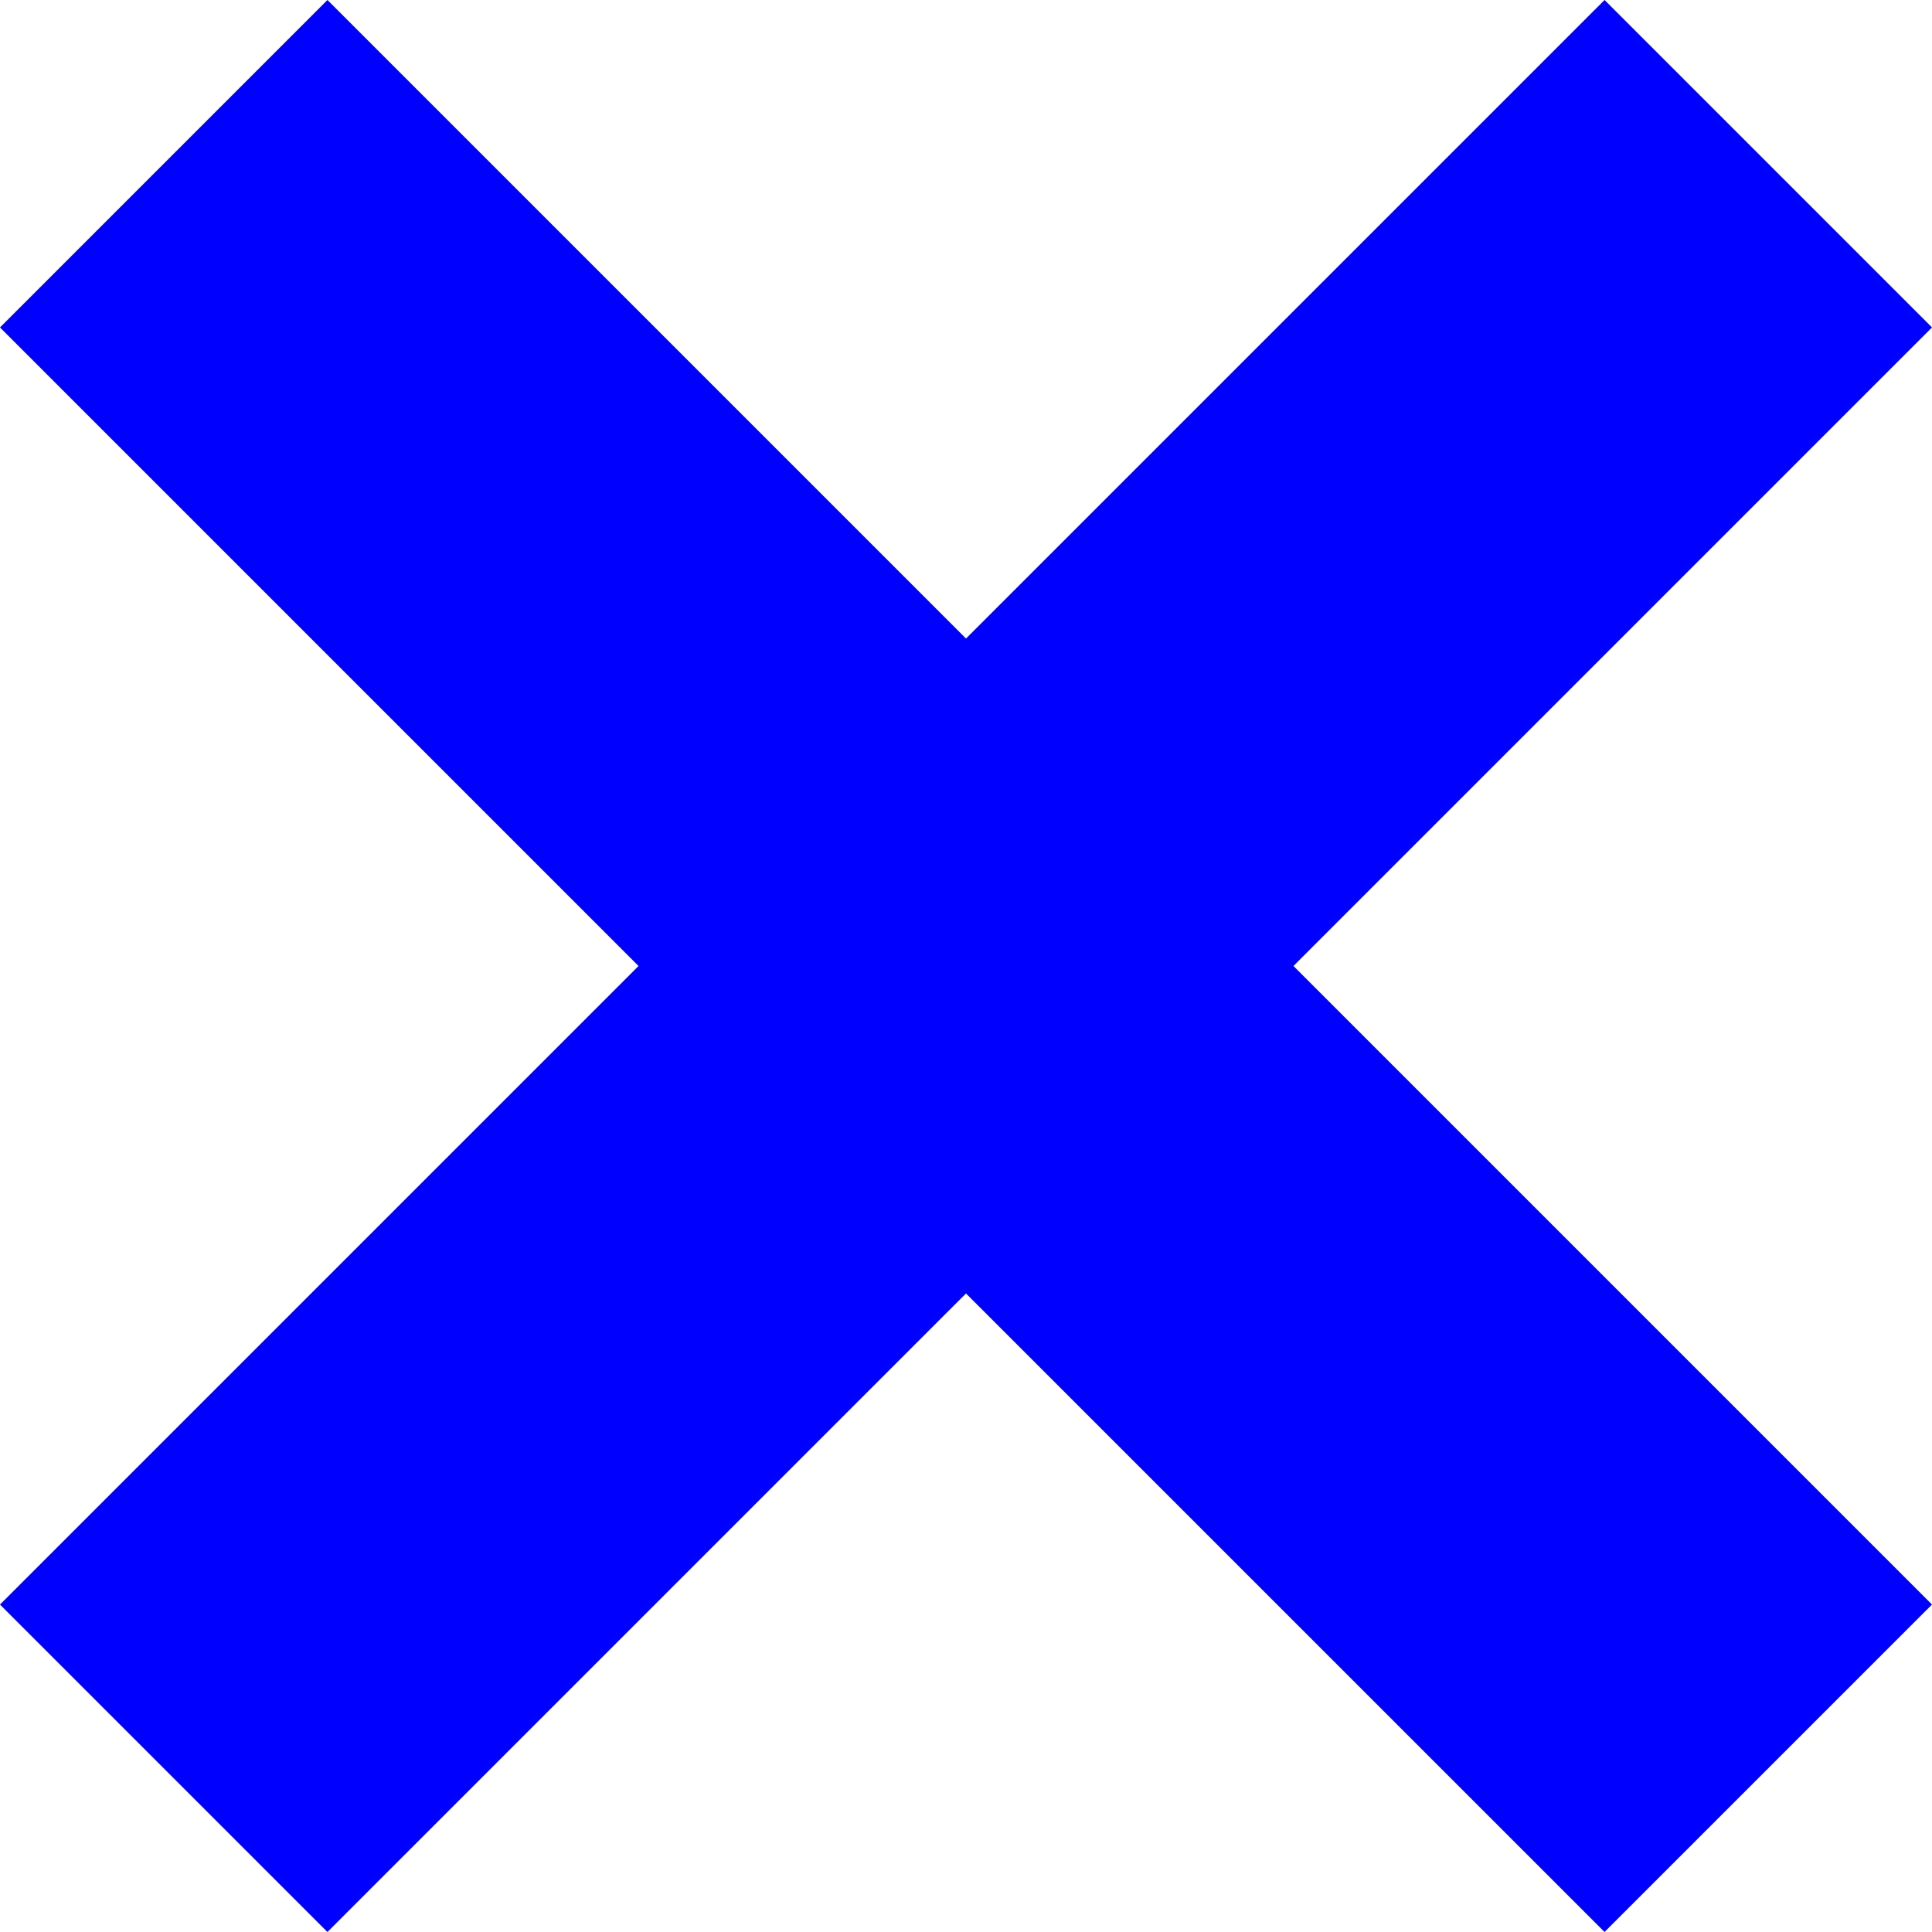
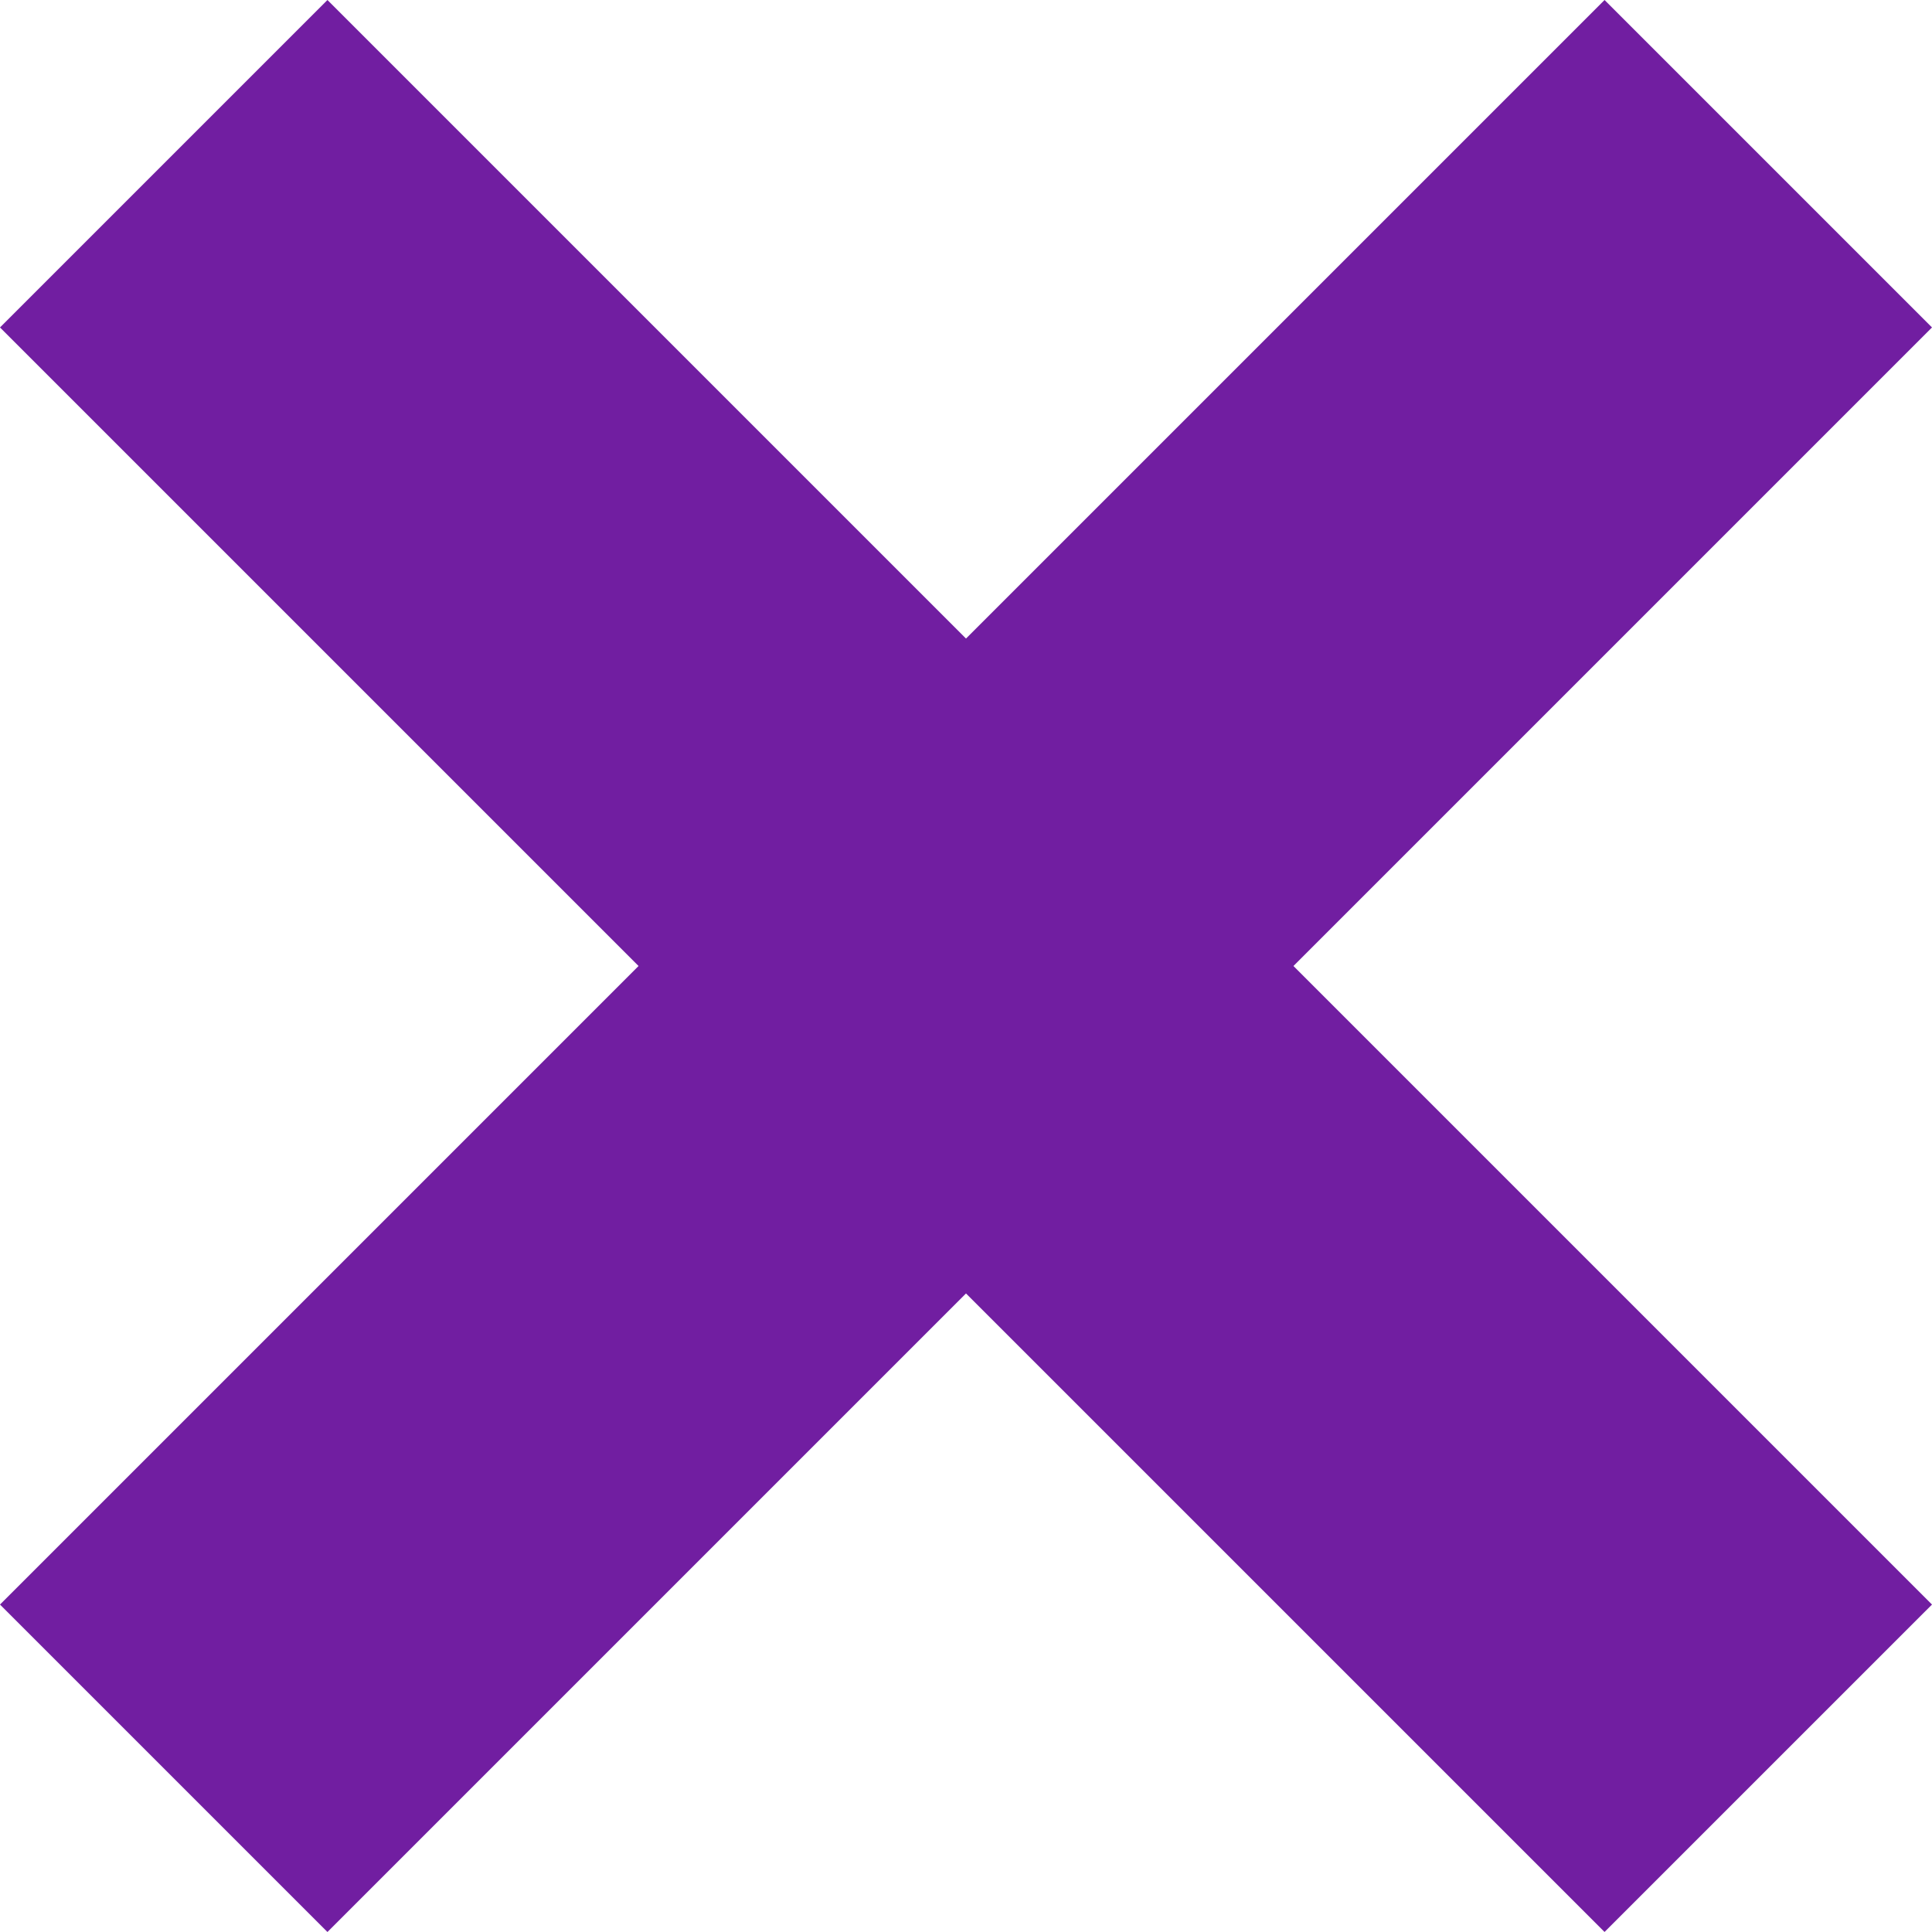
<svg xmlns="http://www.w3.org/2000/svg" id="Layer_1" data-name="Layer 1" viewBox="0 0 512 512">
-   <polygon points="512 86.78 425.22 0 256 169.22 86.78 0 0 86.78 169.22 256 0 425.22 86.78 512 256 342.78 425.22 511.99 512 425.22 342.78 256 512 86.78" fill="blue" />
+   <polygon points="512 86.78 425.22 0 256 169.22 86.78 0 0 86.78 169.22 256 0 425.22 86.78 512 256 342.78 425.22 511.99 512 425.22 342.78 256 512 86.78" fill="#711ea1" />
</svg>
